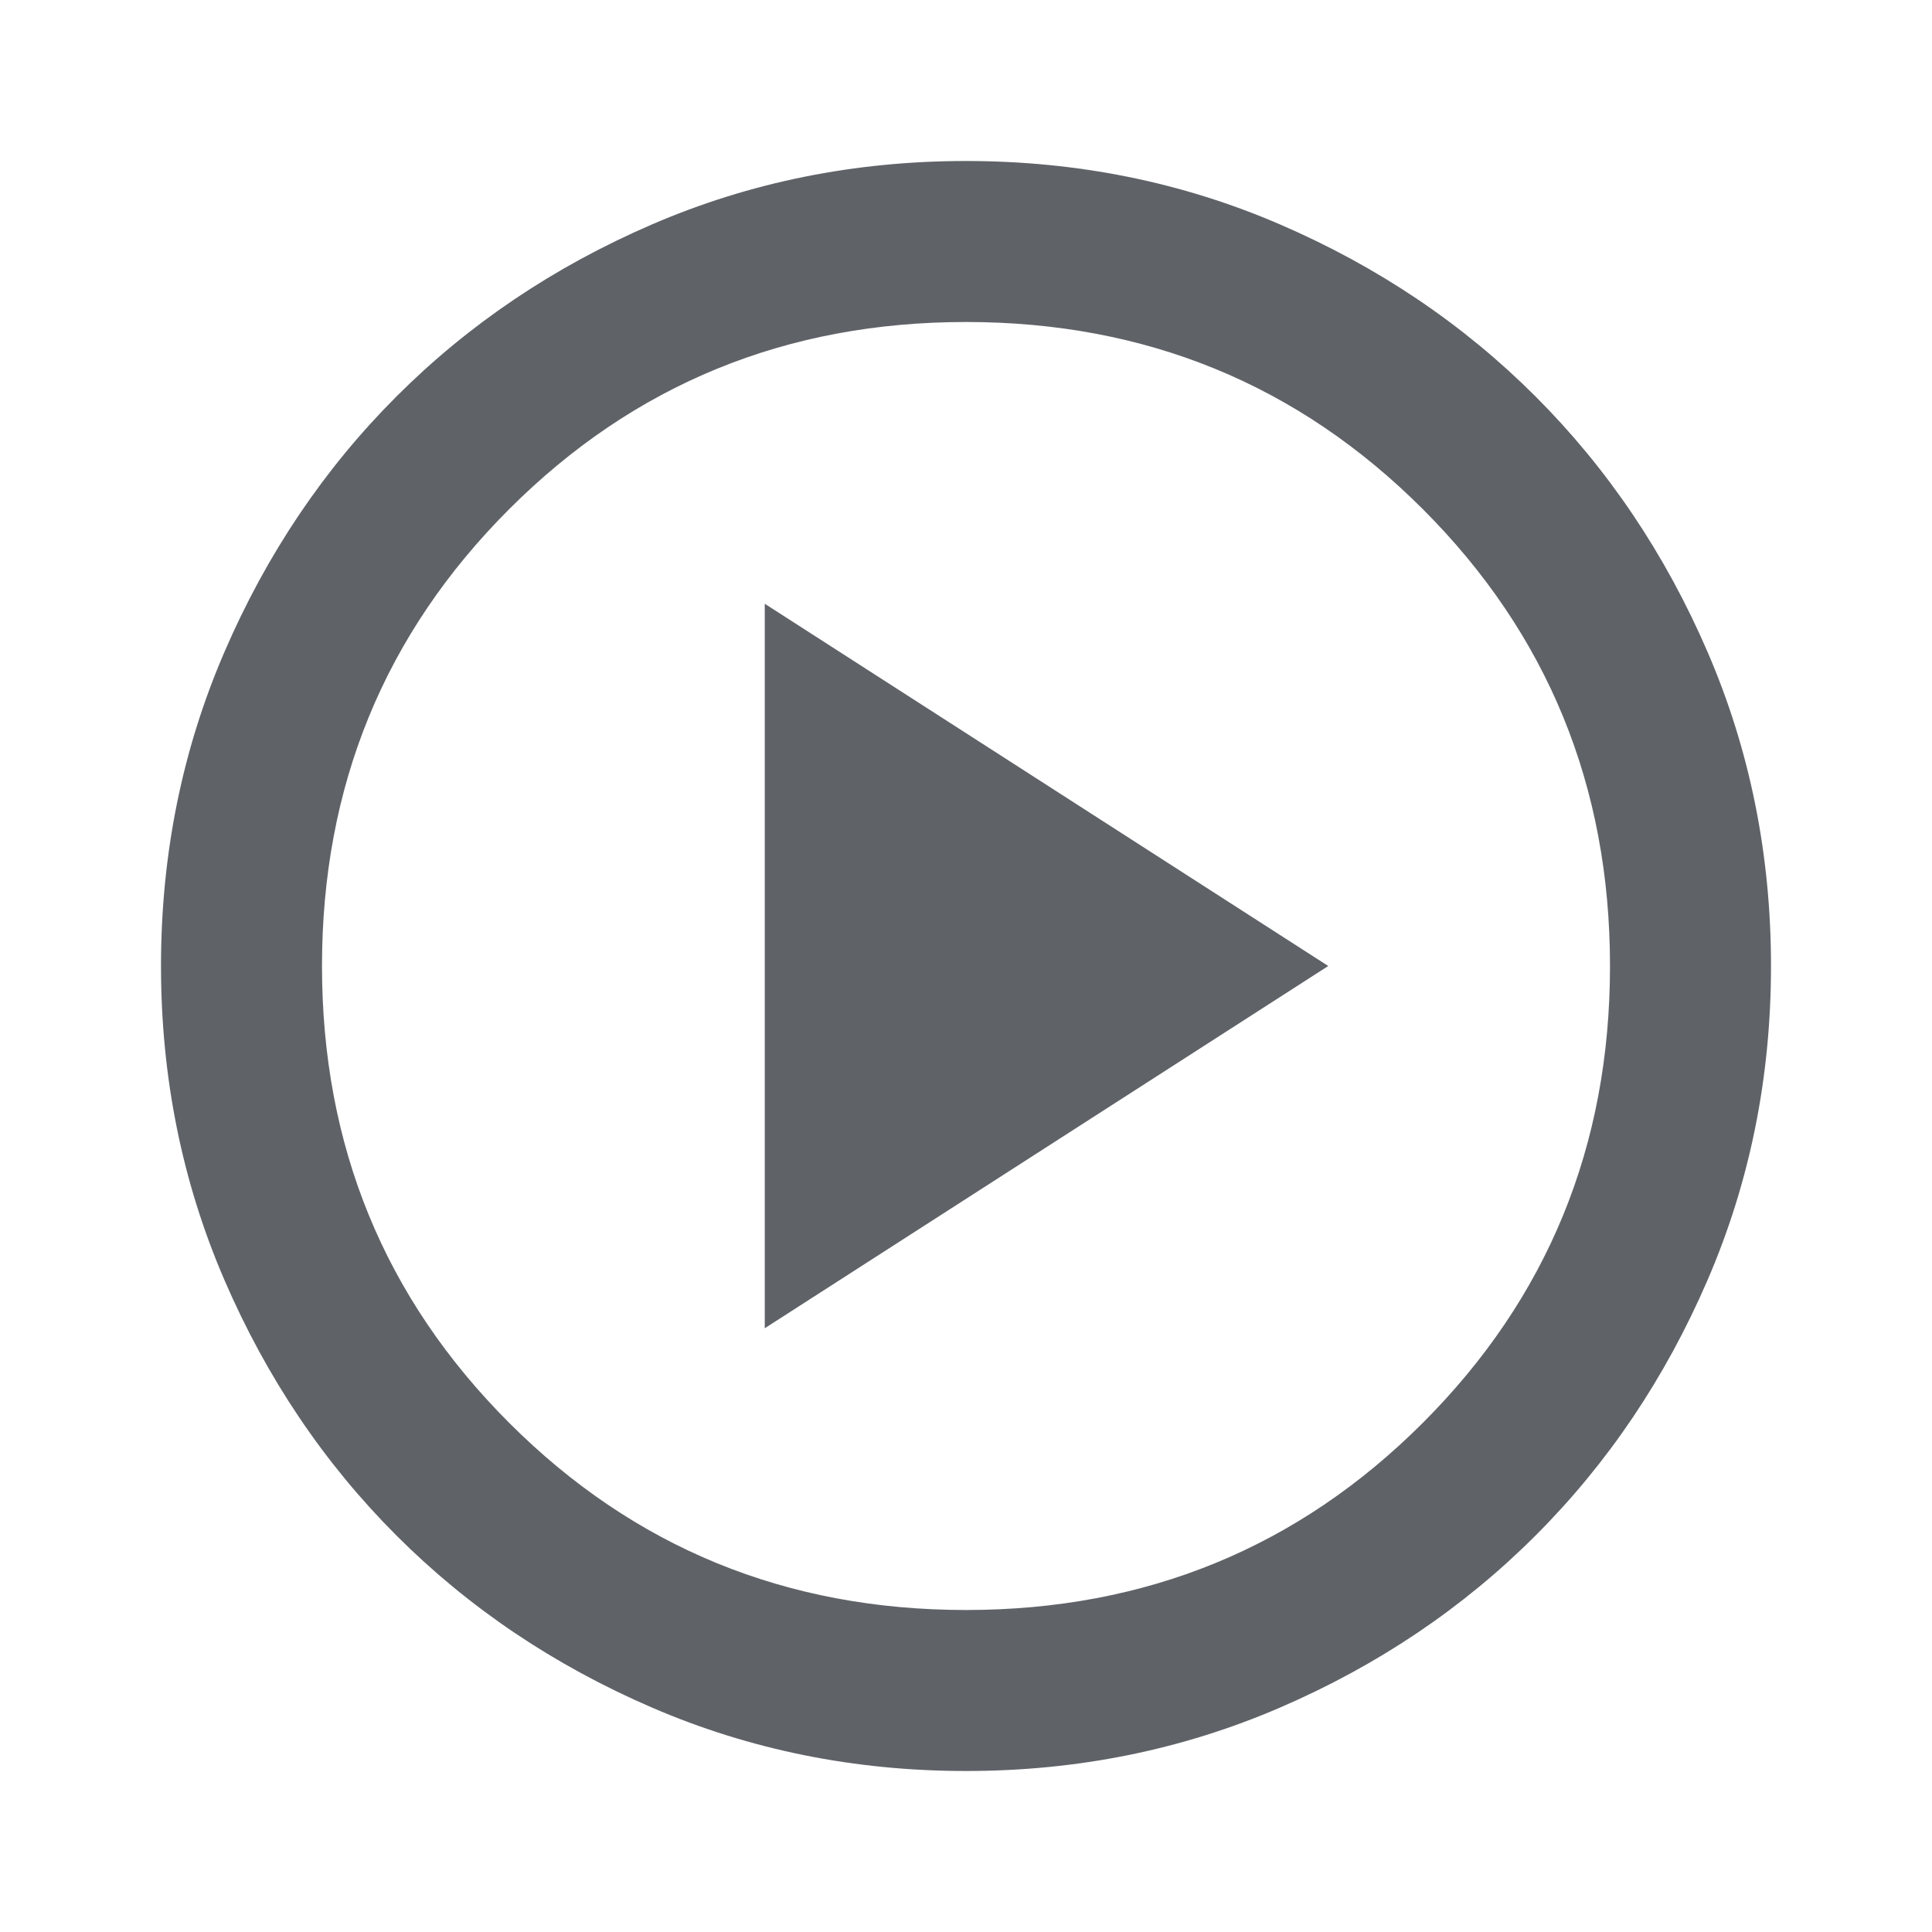
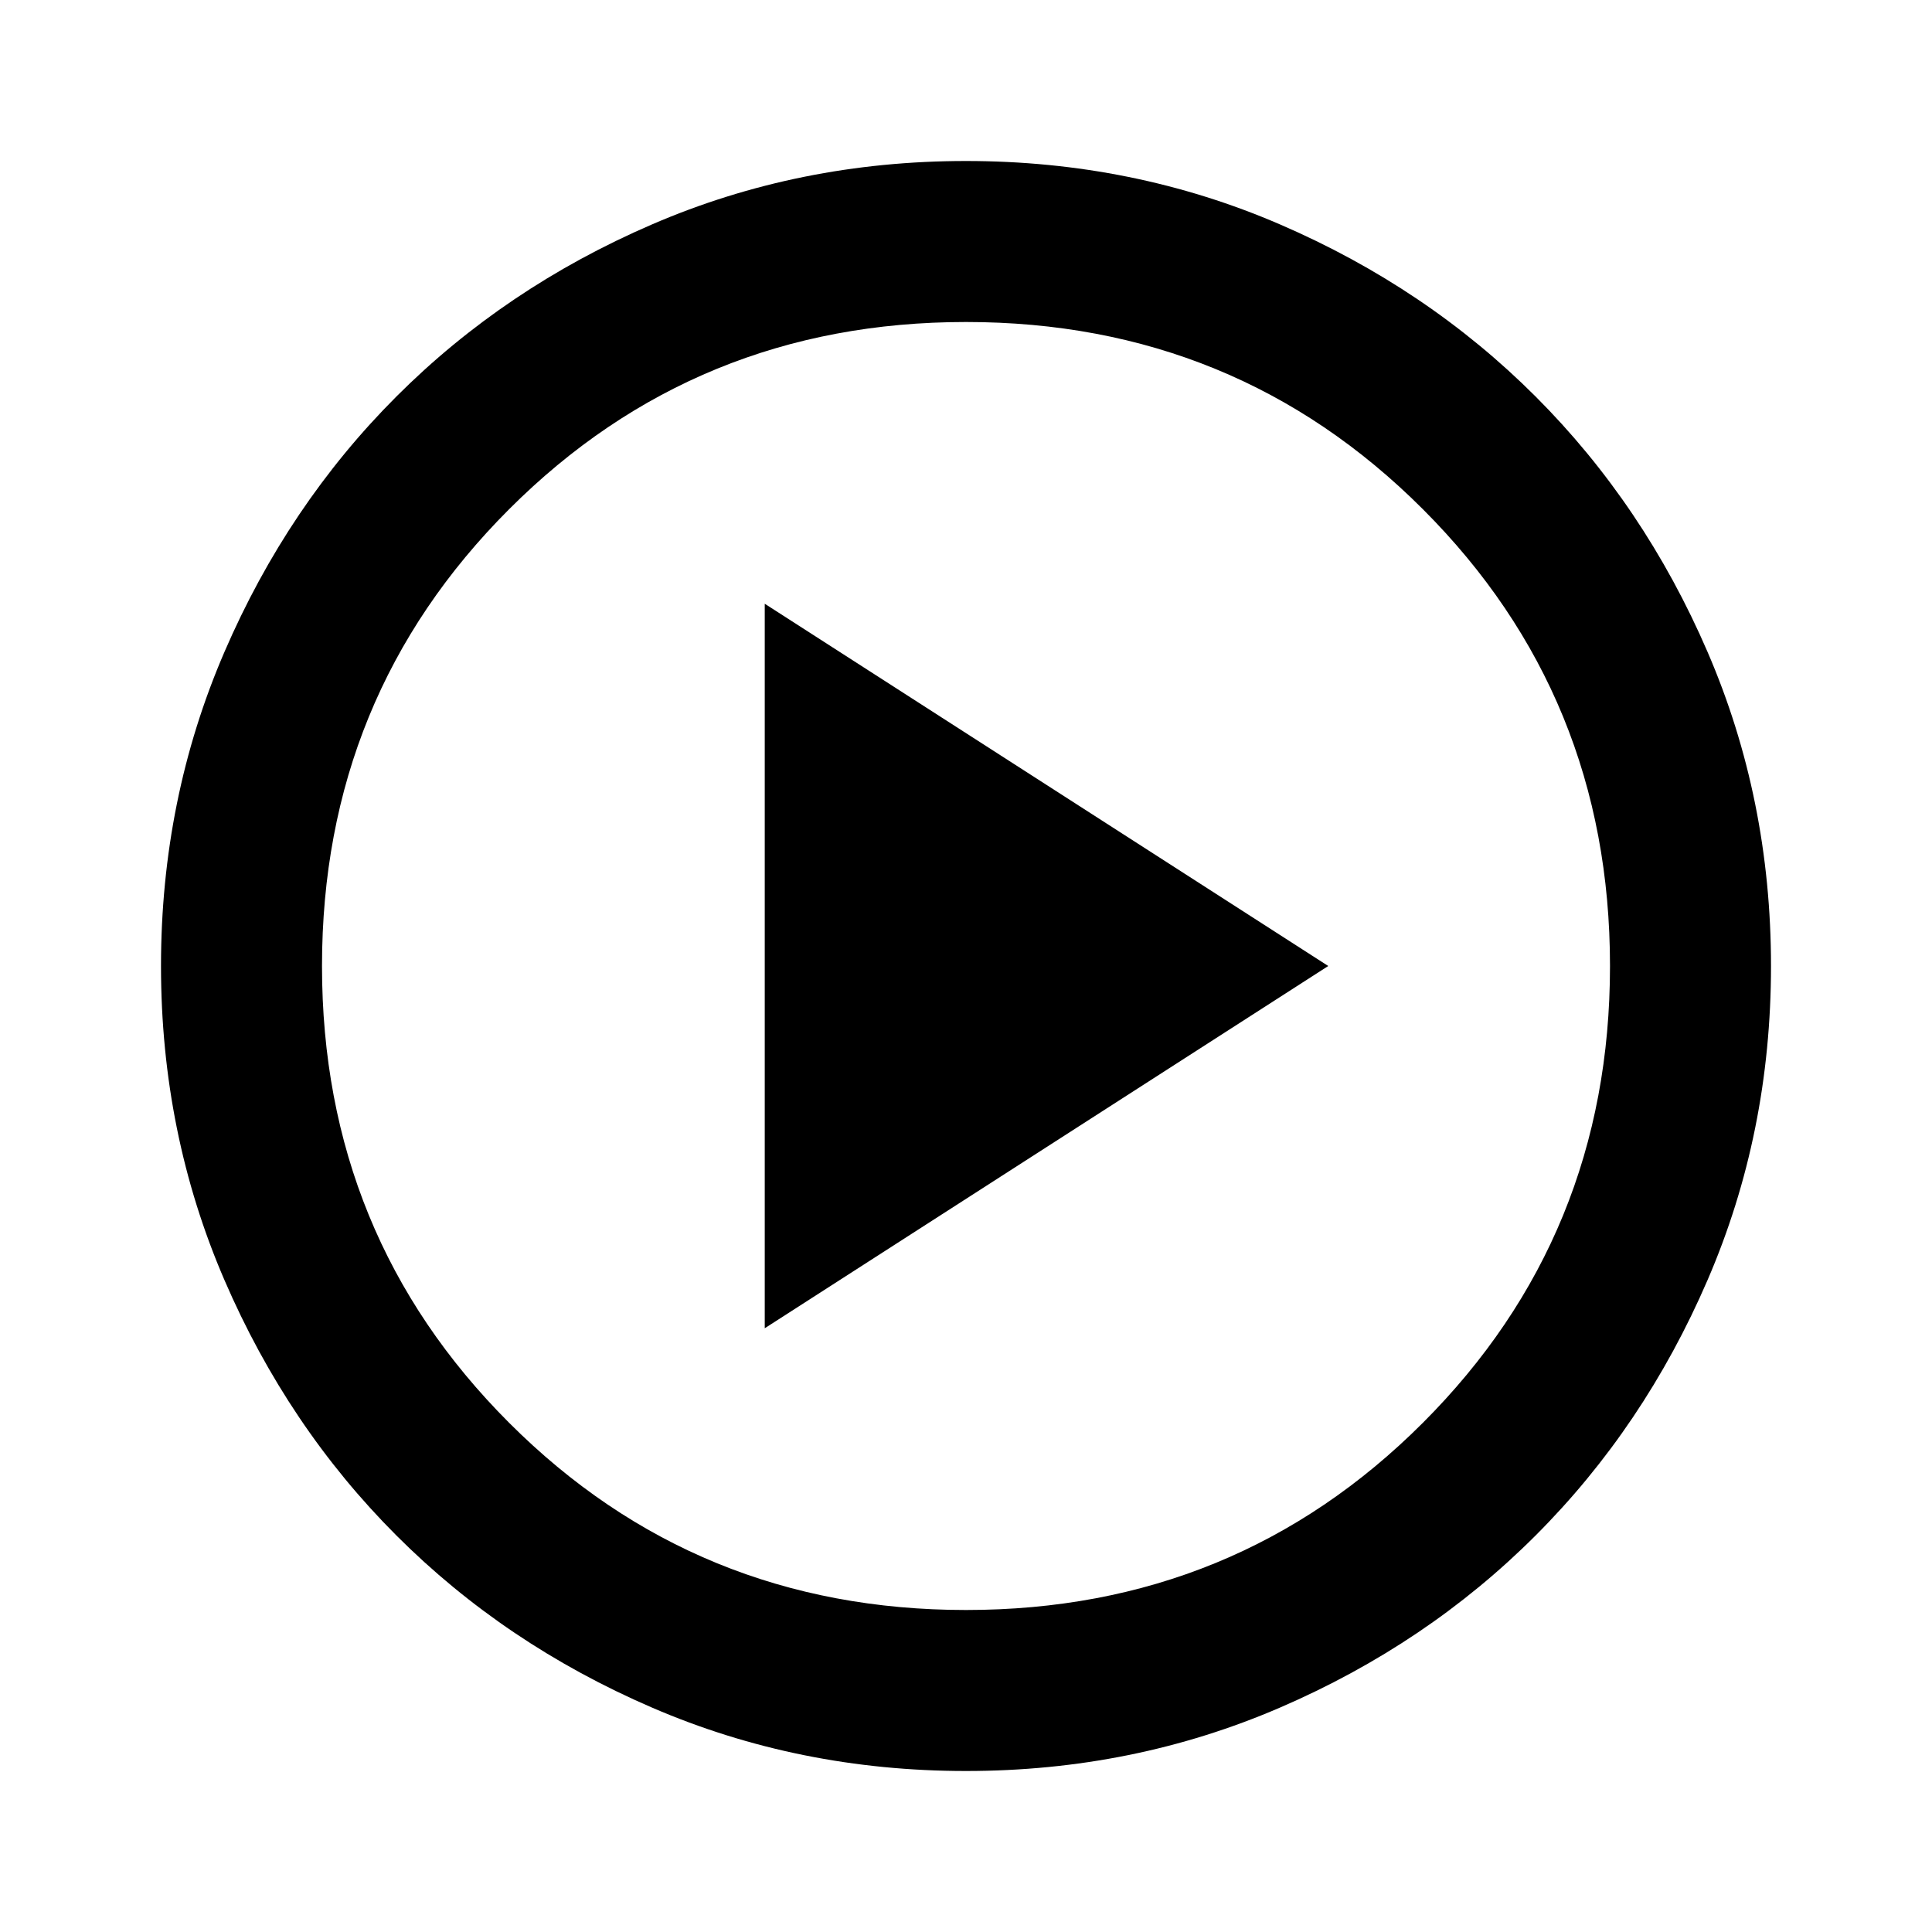
- <svg xmlns="http://www.w3.org/2000/svg" height="24px" viewBox="0 -960 960 960" width="24px" fill="#5f6368">
+ <svg xmlns="http://www.w3.org/2000/svg" height="24px" viewBox="0 -960 960 960" width="24px" fill="#000000">
  <path d="m380-300 280-180-280-180v360ZM480-80q-83 0-156-31.5T197-197q-54-54-85.5-127T80-480q0-83 31.5-156T197-763q54-54 127-85.5T480-880q83 0 156 31.5T763-763q54 54 85.5 127T880-480q0 83-31.5 156T763-197q-54 54-127 85.5T480-80Zm0-80q134 0 227-93t93-227q0-134-93-227t-227-93q-134 0-227 93t-93 227q0 134 93 227t227 93Zm0-320Z" />
</svg>
